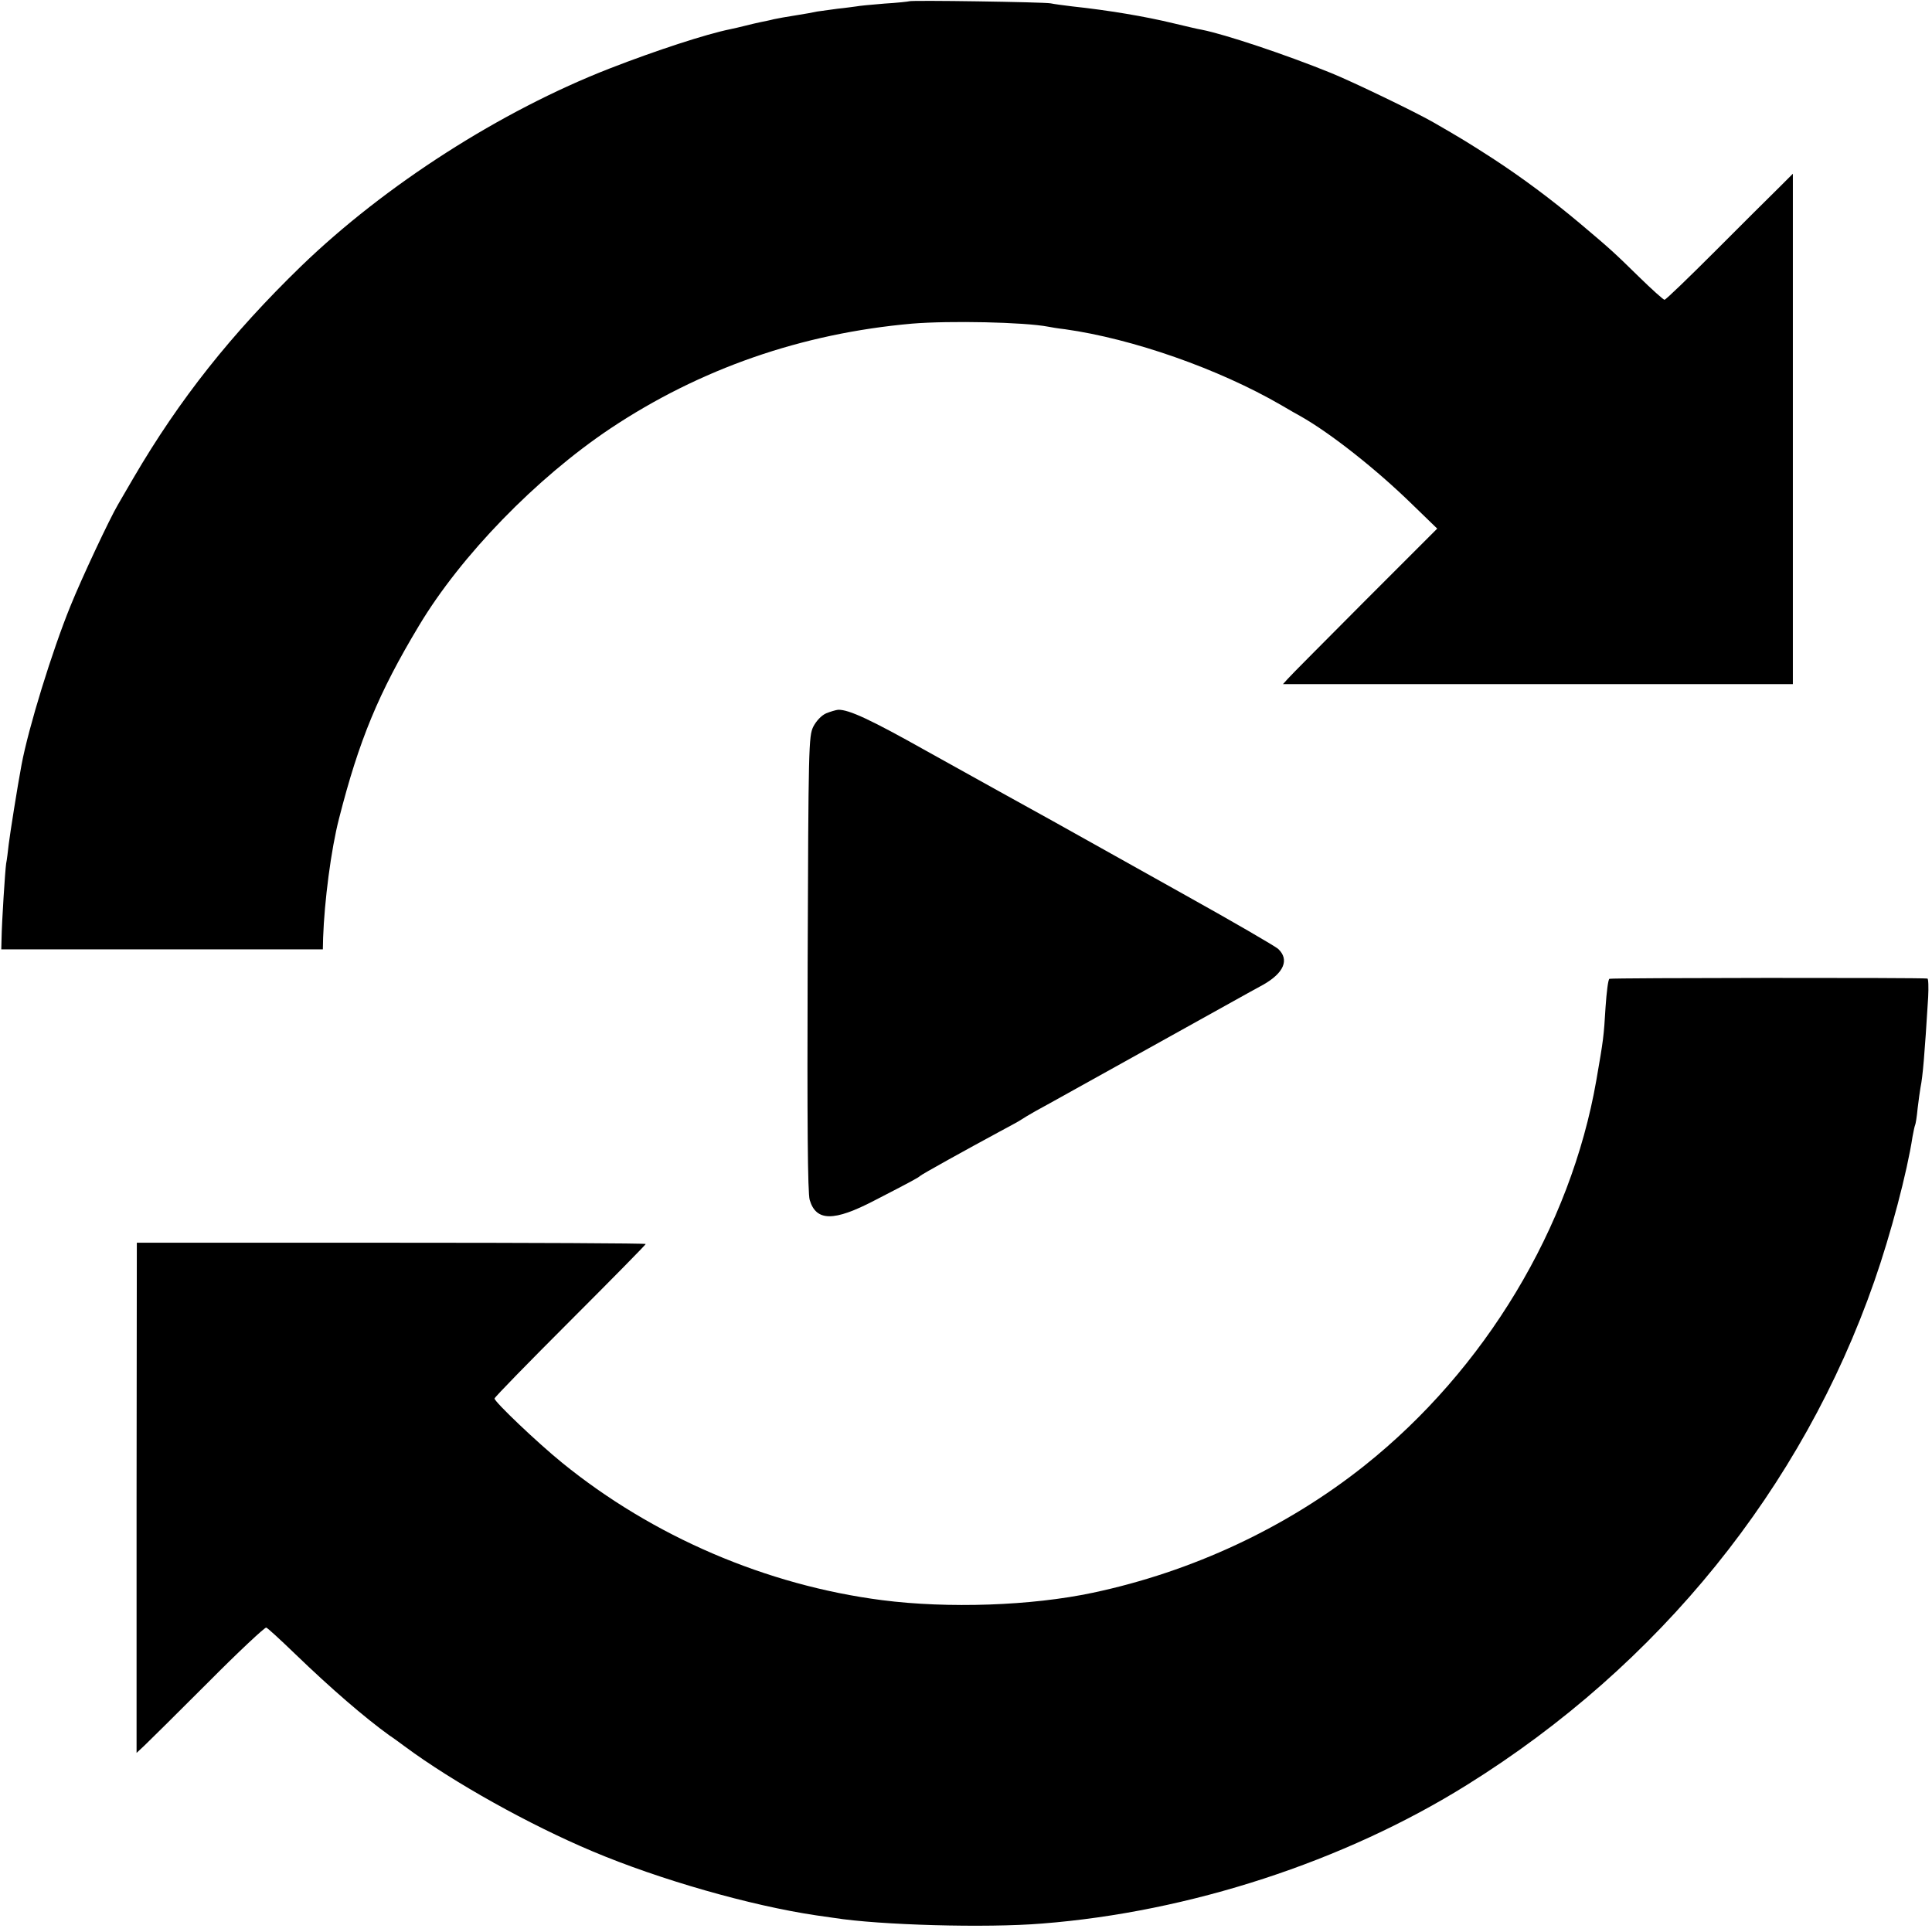
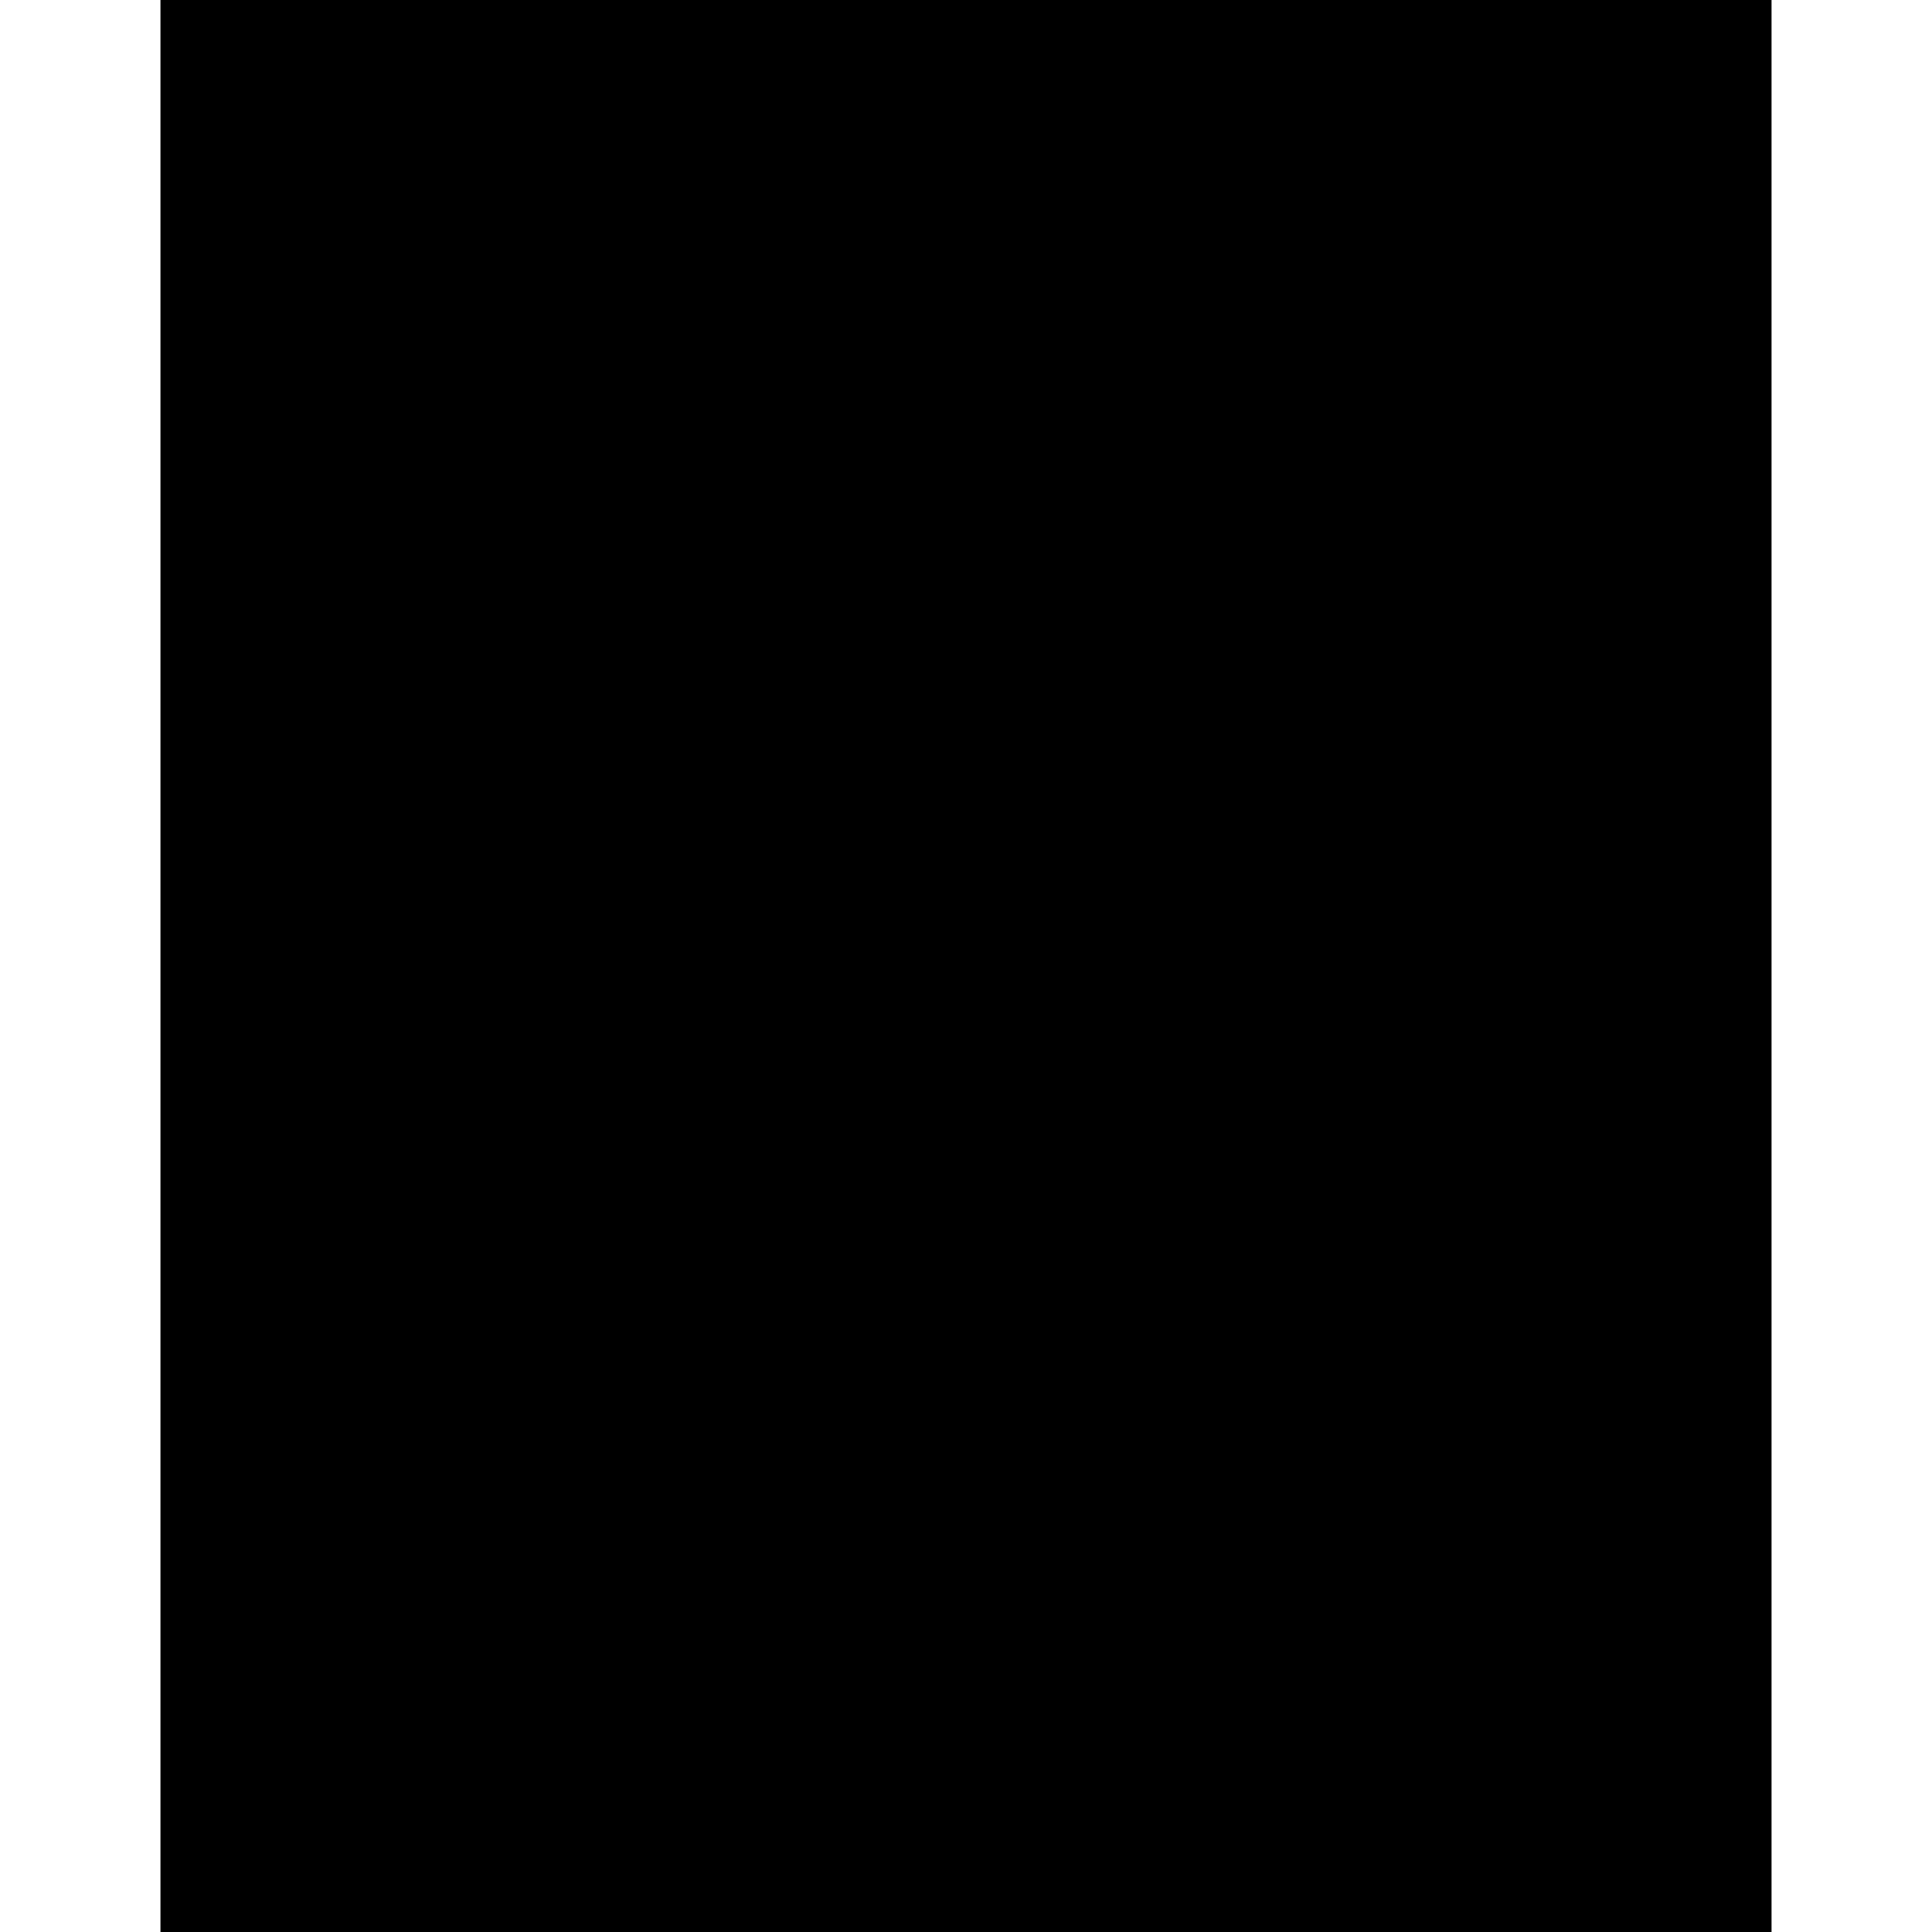
- <svg xmlns="http://www.w3.org/2000/svg" version="1.0" width="754pt" height="754pt" viewBox="0 0 754 754" preserveAspectRatio="xMidYMid meet">
-   <g transform="translate(0,754) scale(0.1,-0.1)" fill="#000000" stroke="none">
-     <path d="M3548 7535 c-2 -1 -45 -6 -96 -9 -51 -4 -101 -9 -110 -11 -9 -1 -42 -6 -73 -9 -31 -4 -67 -9 -80 -11 -13 -3 -51 -10 -84 -15 -33 -5 -71 -12 -85 -15 -14 -4 -36 -8 -50 -11 -14 -3 -41 -9 -60 -14 -19 -5 -46 -11 -60 -14 -94 -19 -290 -83 -470 -153 -426 -166 -877 -455 -1205 -772 -271 -263 -474 -518 -654 -826 -29 -49 -56 -97 -61 -105 -32 -54 -141 -286 -185 -395 -71 -174 -164 -475 -191 -620 -16 -85 -45 -269 -50 -310 -3 -27 -7 -61 -10 -75 -4 -27 -17 -228 -18 -295 l-1 -40 628 0 627 0 1 45 c5 143 31 345 62 465 78 306 154 490 312 753 164 274 458 576 746 769 351 234 748 372 1179 410 146 12 437 6 531 -12 9 -2 39 -7 66 -10 263 -37 598 -154 843 -296 30 -18 64 -37 75 -43 117 -66 297 -208 437 -345 l97 -94 -282 -282 c-155 -156 -291 -292 -301 -304 l-19 -21 995 0 995 0 0 996 0 996 -54 -54 c-30 -29 -141 -140 -246 -245 -106 -106 -196 -193 -201 -193 -4 0 -49 40 -100 90 -98 96 -110 107 -231 209 -111 93 -222 176 -340 253 -90 58 -122 78 -230 140 -67 39 -316 159 -400 193 -177 72 -414 151 -505 169 -14 2 -63 14 -110 25 -111 27 -255 51 -395 66 -33 4 -71 9 -85 12 -26 5 -547 13 -552 8z" />
-     <path d="M3224 4756 c-18 -8 -38 -29 -50 -52 -18 -37 -19 -75 -22 -924 -2 -622 0 -896 8 -923 25 -84 94 -85 253 -2 140 72 171 89 177 95 5 6 184 105 310 173 41 22 80 43 85 47 6 4 30 19 55 33 25 13 225 125 445 247 220 122 420 234 445 247 81 46 103 98 58 140 -13 11 -176 106 -363 210 -187 105 -419 234 -515 288 -96 53 -193 107 -215 119 -22 12 -148 82 -279 155 -219 123 -303 162 -345 161 -9 -1 -30 -7 -47 -14z" />
-     <path d="M6281 3720 c-5 -3 -11 -52 -15 -110 -7 -116 -8 -125 -36 -286 -100 -574 -435 -1130 -905 -1504 -304 -242 -673 -414 -1060 -496 -240 -51 -565 -62 -822 -29 -451 58 -895 248 -1250 537 -96 78 -263 237 -263 250 0 5 133 141 295 303 162 162 295 297 295 300 0 3 -447 5 -993 5 l-993 0 -1 -995 0 -996 30 28 c16 15 128 126 248 246 120 121 223 217 228 215 5 -1 56 -48 113 -103 141 -136 271 -248 368 -318 14 -9 41 -29 60 -43 189 -140 487 -306 732 -409 263 -111 617 -212 873 -250 22 -3 54 -8 70 -10 176 -28 593 -40 812 -22 575 45 1179 242 1658 541 750 467 1309 1159 1590 1966 64 183 128 426 149 564 4 21 8 41 10 45 2 3 7 33 10 66 4 33 9 69 11 80 9 44 16 125 30 353 2 39 1 73 -3 73 -23 4 -1235 3 -1241 -1z" />
+ <svg xmlns="http://www.w3.org/2000/svg" version="1.0" width="602pt" height="602pt" viewBox="0 0 602 602" preserveAspectRatio="xMidYMid meet">
+   <g transform="translate(0,602) scale(0.1,-0.1)" fill="#000000" stroke="none">
+     <path d="M500 3010 l0 -3010 2510 0 2510 0 0 3010 0 3010 -2510 0 -2510 0 0 -3010z" />
  </g>
</svg>
